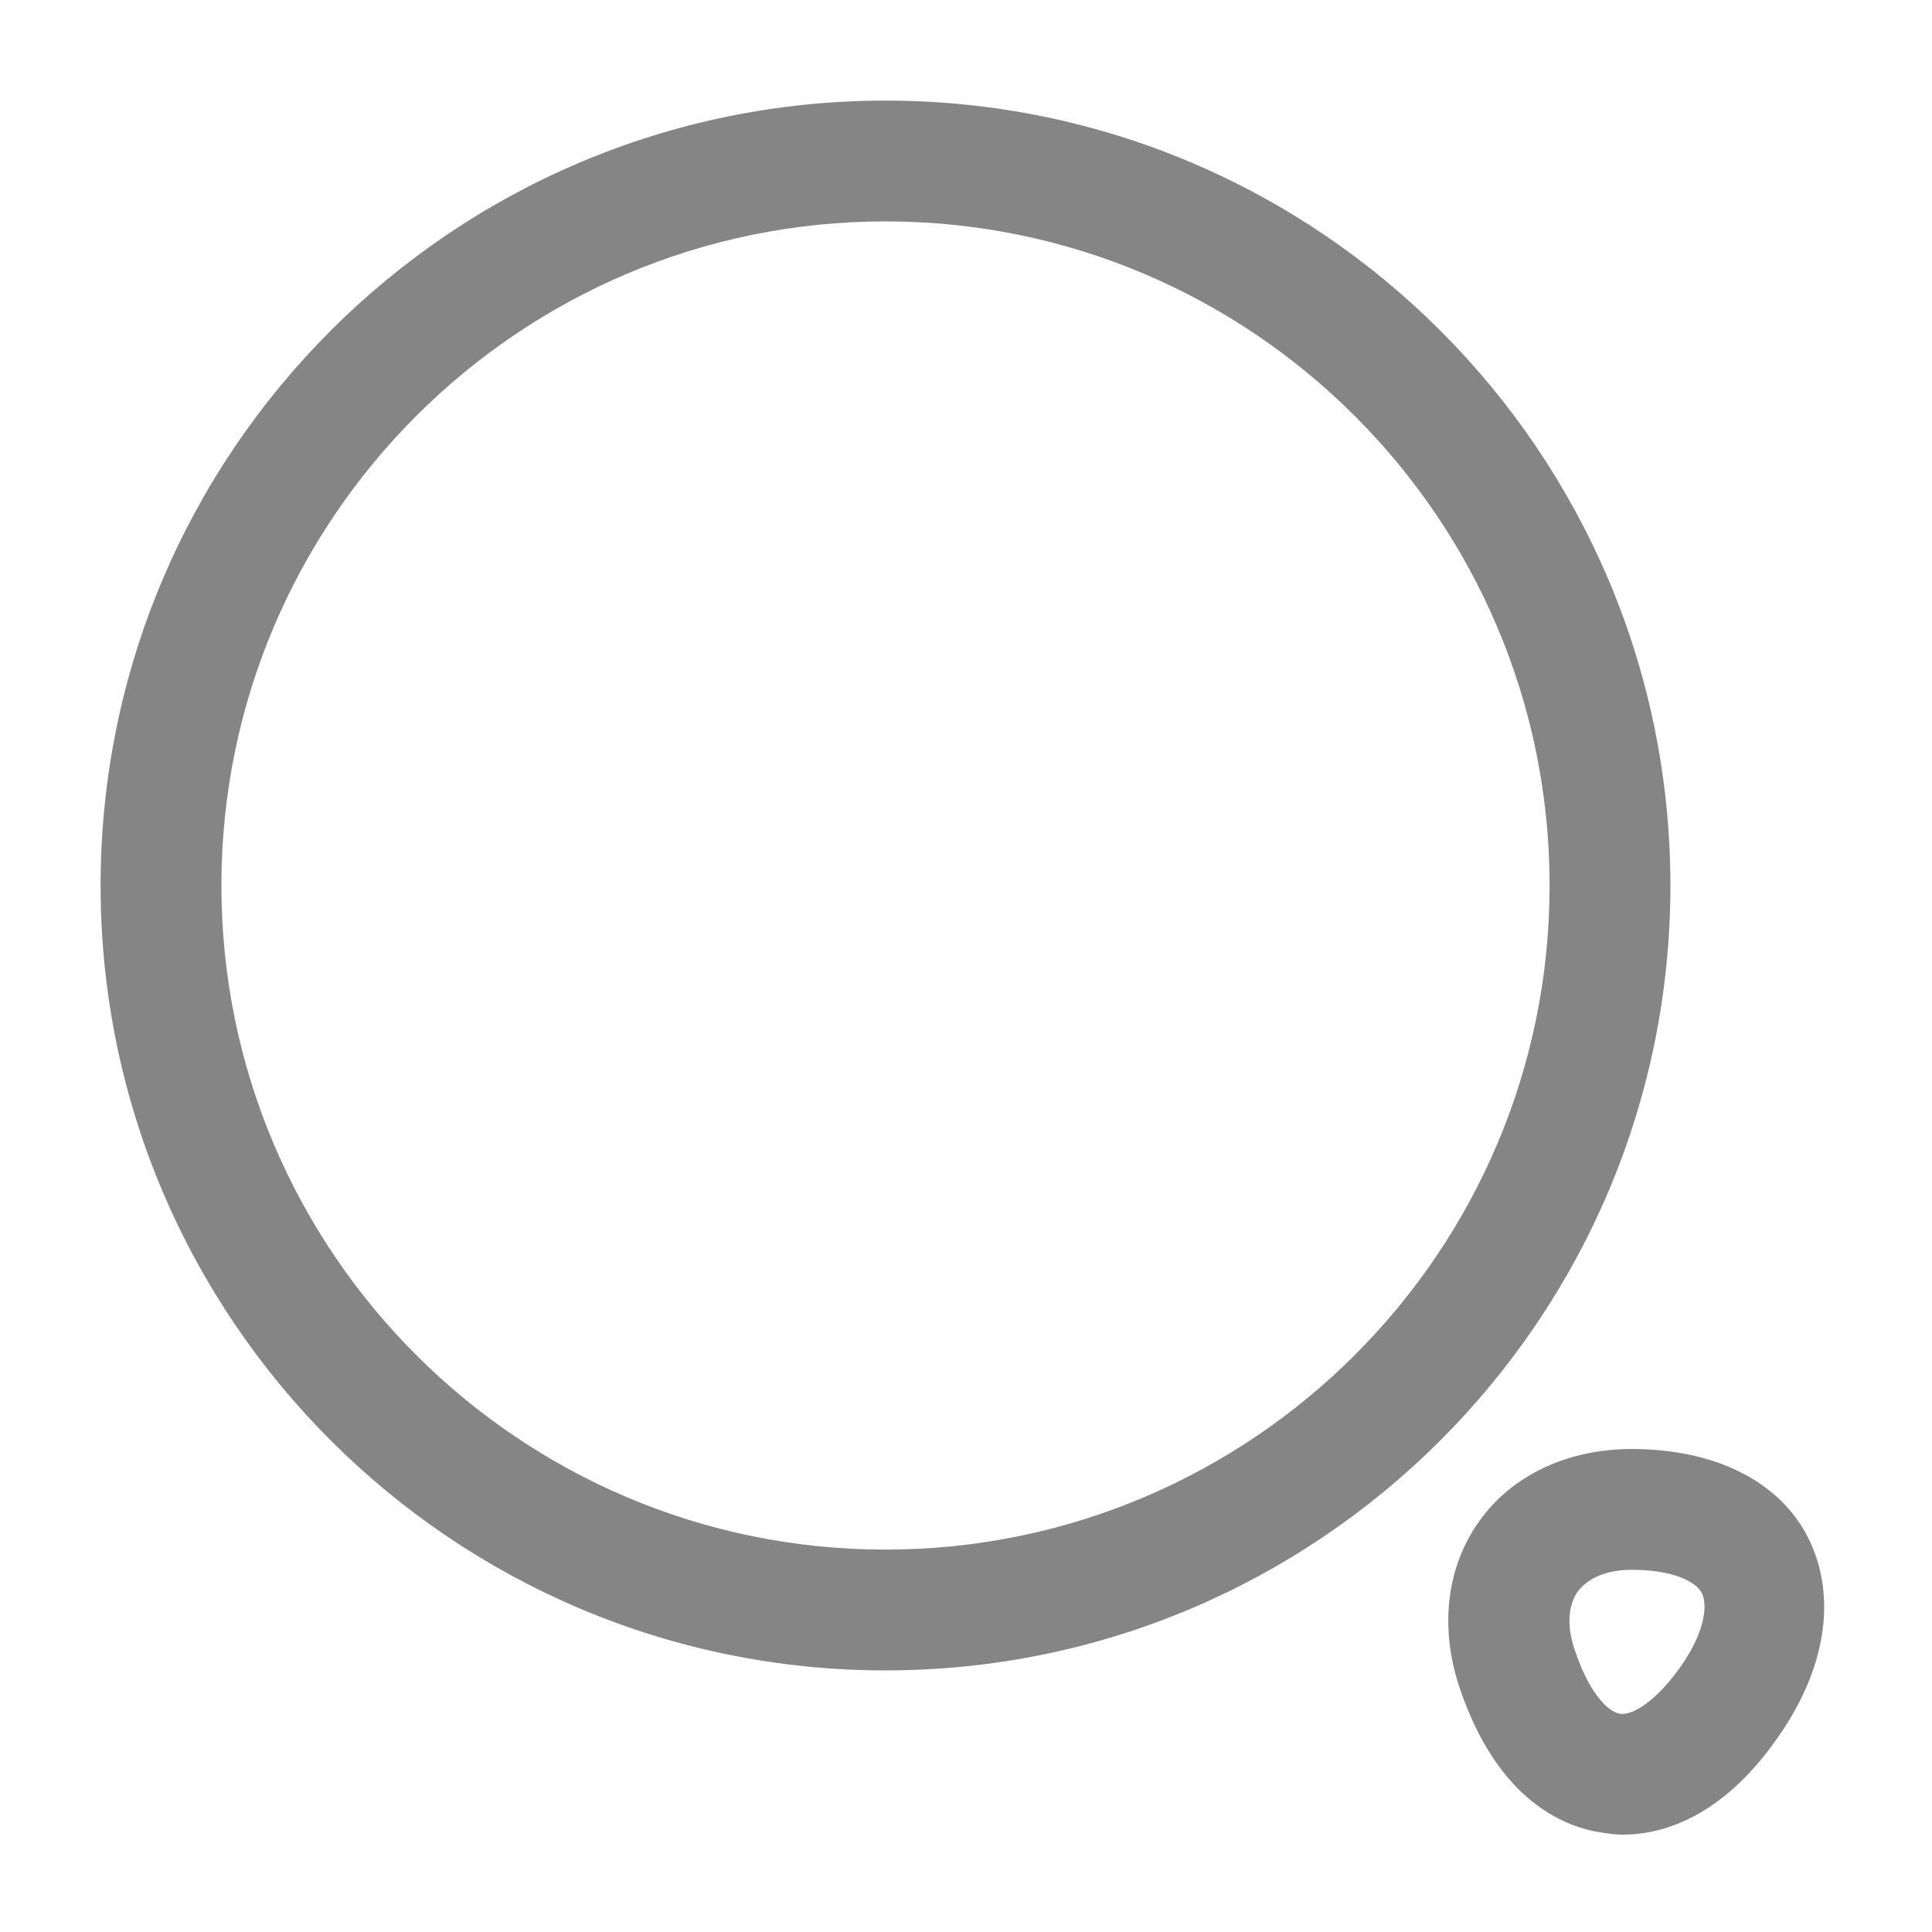
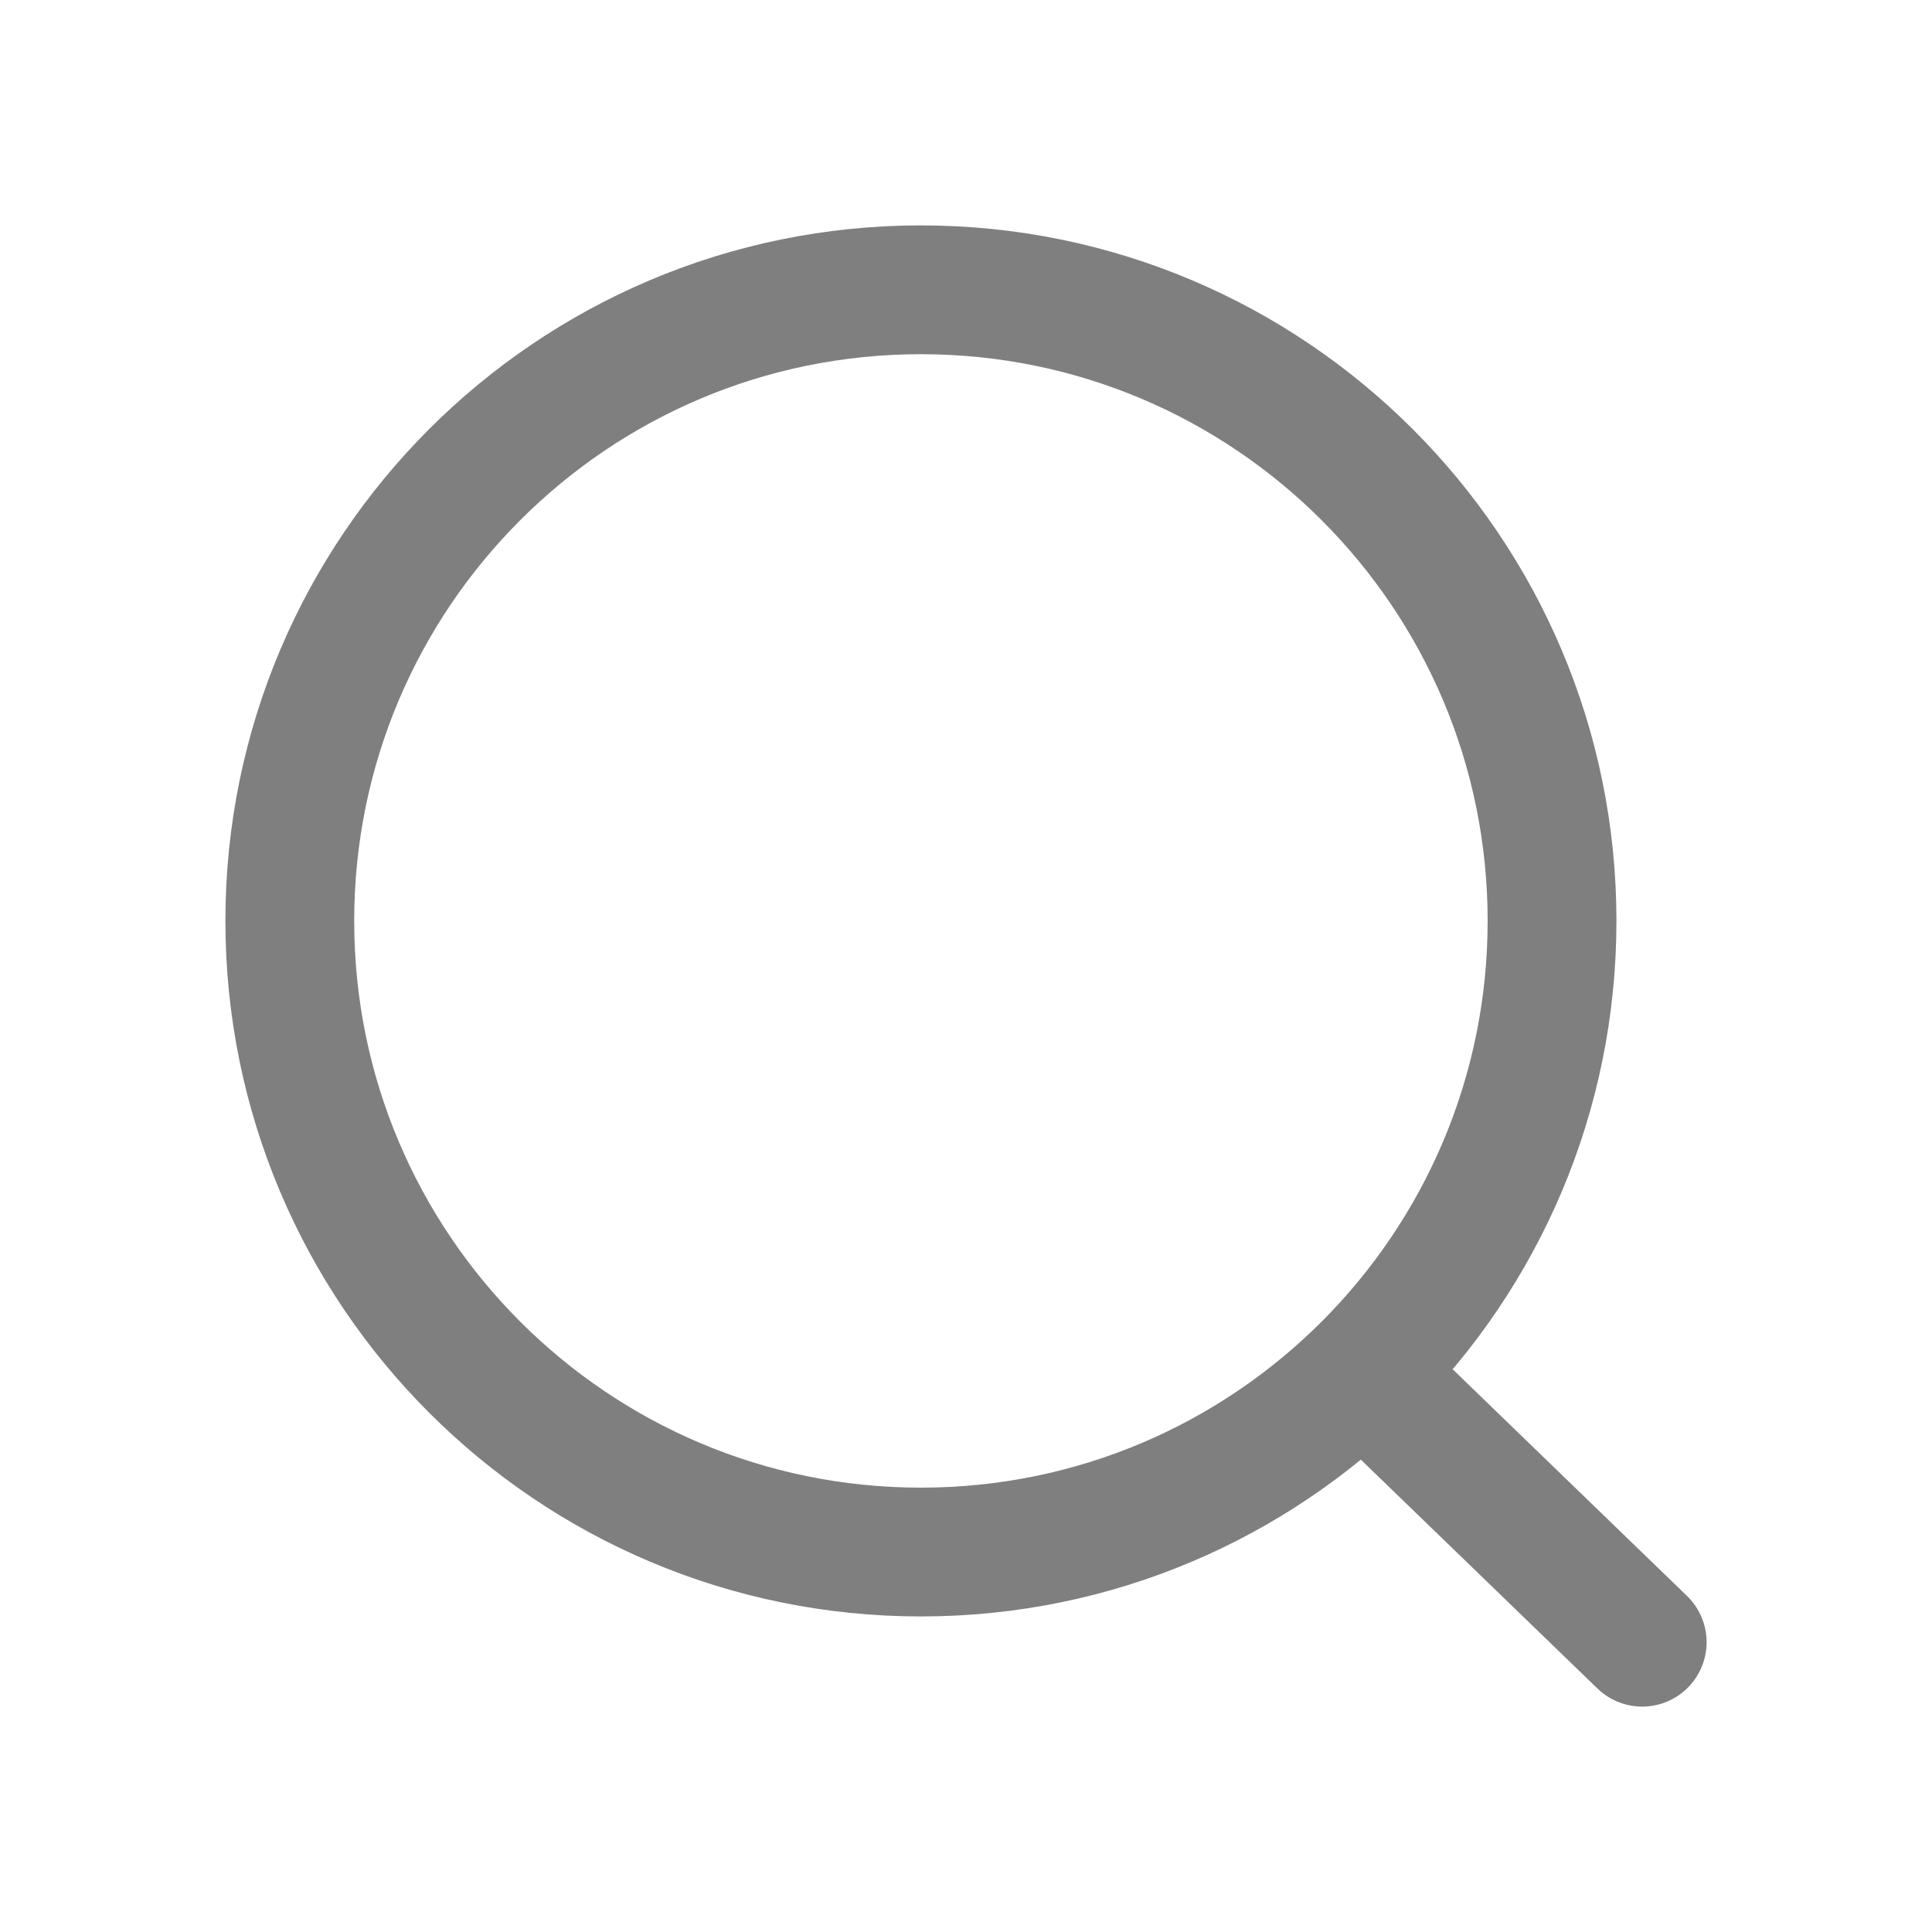
<svg xmlns="http://www.w3.org/2000/svg" width="15" height="15" viewBox="0 0 15 15" fill="none">
  <g opacity="0.5">
-     <path d="M6.875 12.969C3.513 12.969 0.781 10.238 0.781 6.875C0.781 3.513 3.513 0.781 6.875 0.781C10.238 0.781 12.969 3.513 12.969 6.875C12.969 10.238 10.238 12.969 6.875 12.969ZM6.875 1.719C4.031 1.719 1.719 4.031 1.719 6.875C1.719 9.719 4.031 12.031 6.875 12.031C9.719 12.031 12.031 9.719 12.031 6.875C12.031 4.031 9.719 1.719 6.875 1.719Z" fill="#0C0C0C" />
-     <path d="M12.6 14.244C12.55 14.244 12.5 14.238 12.456 14.231C12.163 14.194 11.631 13.994 11.331 13.1C11.175 12.631 11.231 12.162 11.488 11.806C11.744 11.45 12.175 11.25 12.669 11.25C13.306 11.25 13.806 11.494 14.031 11.925C14.256 12.356 14.194 12.906 13.838 13.438C13.394 14.106 12.913 14.244 12.6 14.244ZM12.225 12.806C12.331 13.131 12.481 13.294 12.581 13.306C12.681 13.319 12.869 13.2 13.063 12.919C13.244 12.65 13.256 12.456 13.213 12.369C13.169 12.281 12.994 12.188 12.669 12.188C12.475 12.188 12.331 12.25 12.25 12.356C12.175 12.463 12.163 12.625 12.225 12.806Z" fill="#0C0C0C" />
+     <path d="M10.579 10.65L12.75 12.75M12.05 7.15C12.05 9.856 9.856 12.05 7.15 12.05C4.444 12.05 2.25 9.856 2.25 7.15C2.25 4.444 4.444 2.25 7.15 2.25C9.856 2.25 12.05 4.444 12.05 7.15Z" stroke="black" stroke-linecap="round" />
  </g>
</svg>
